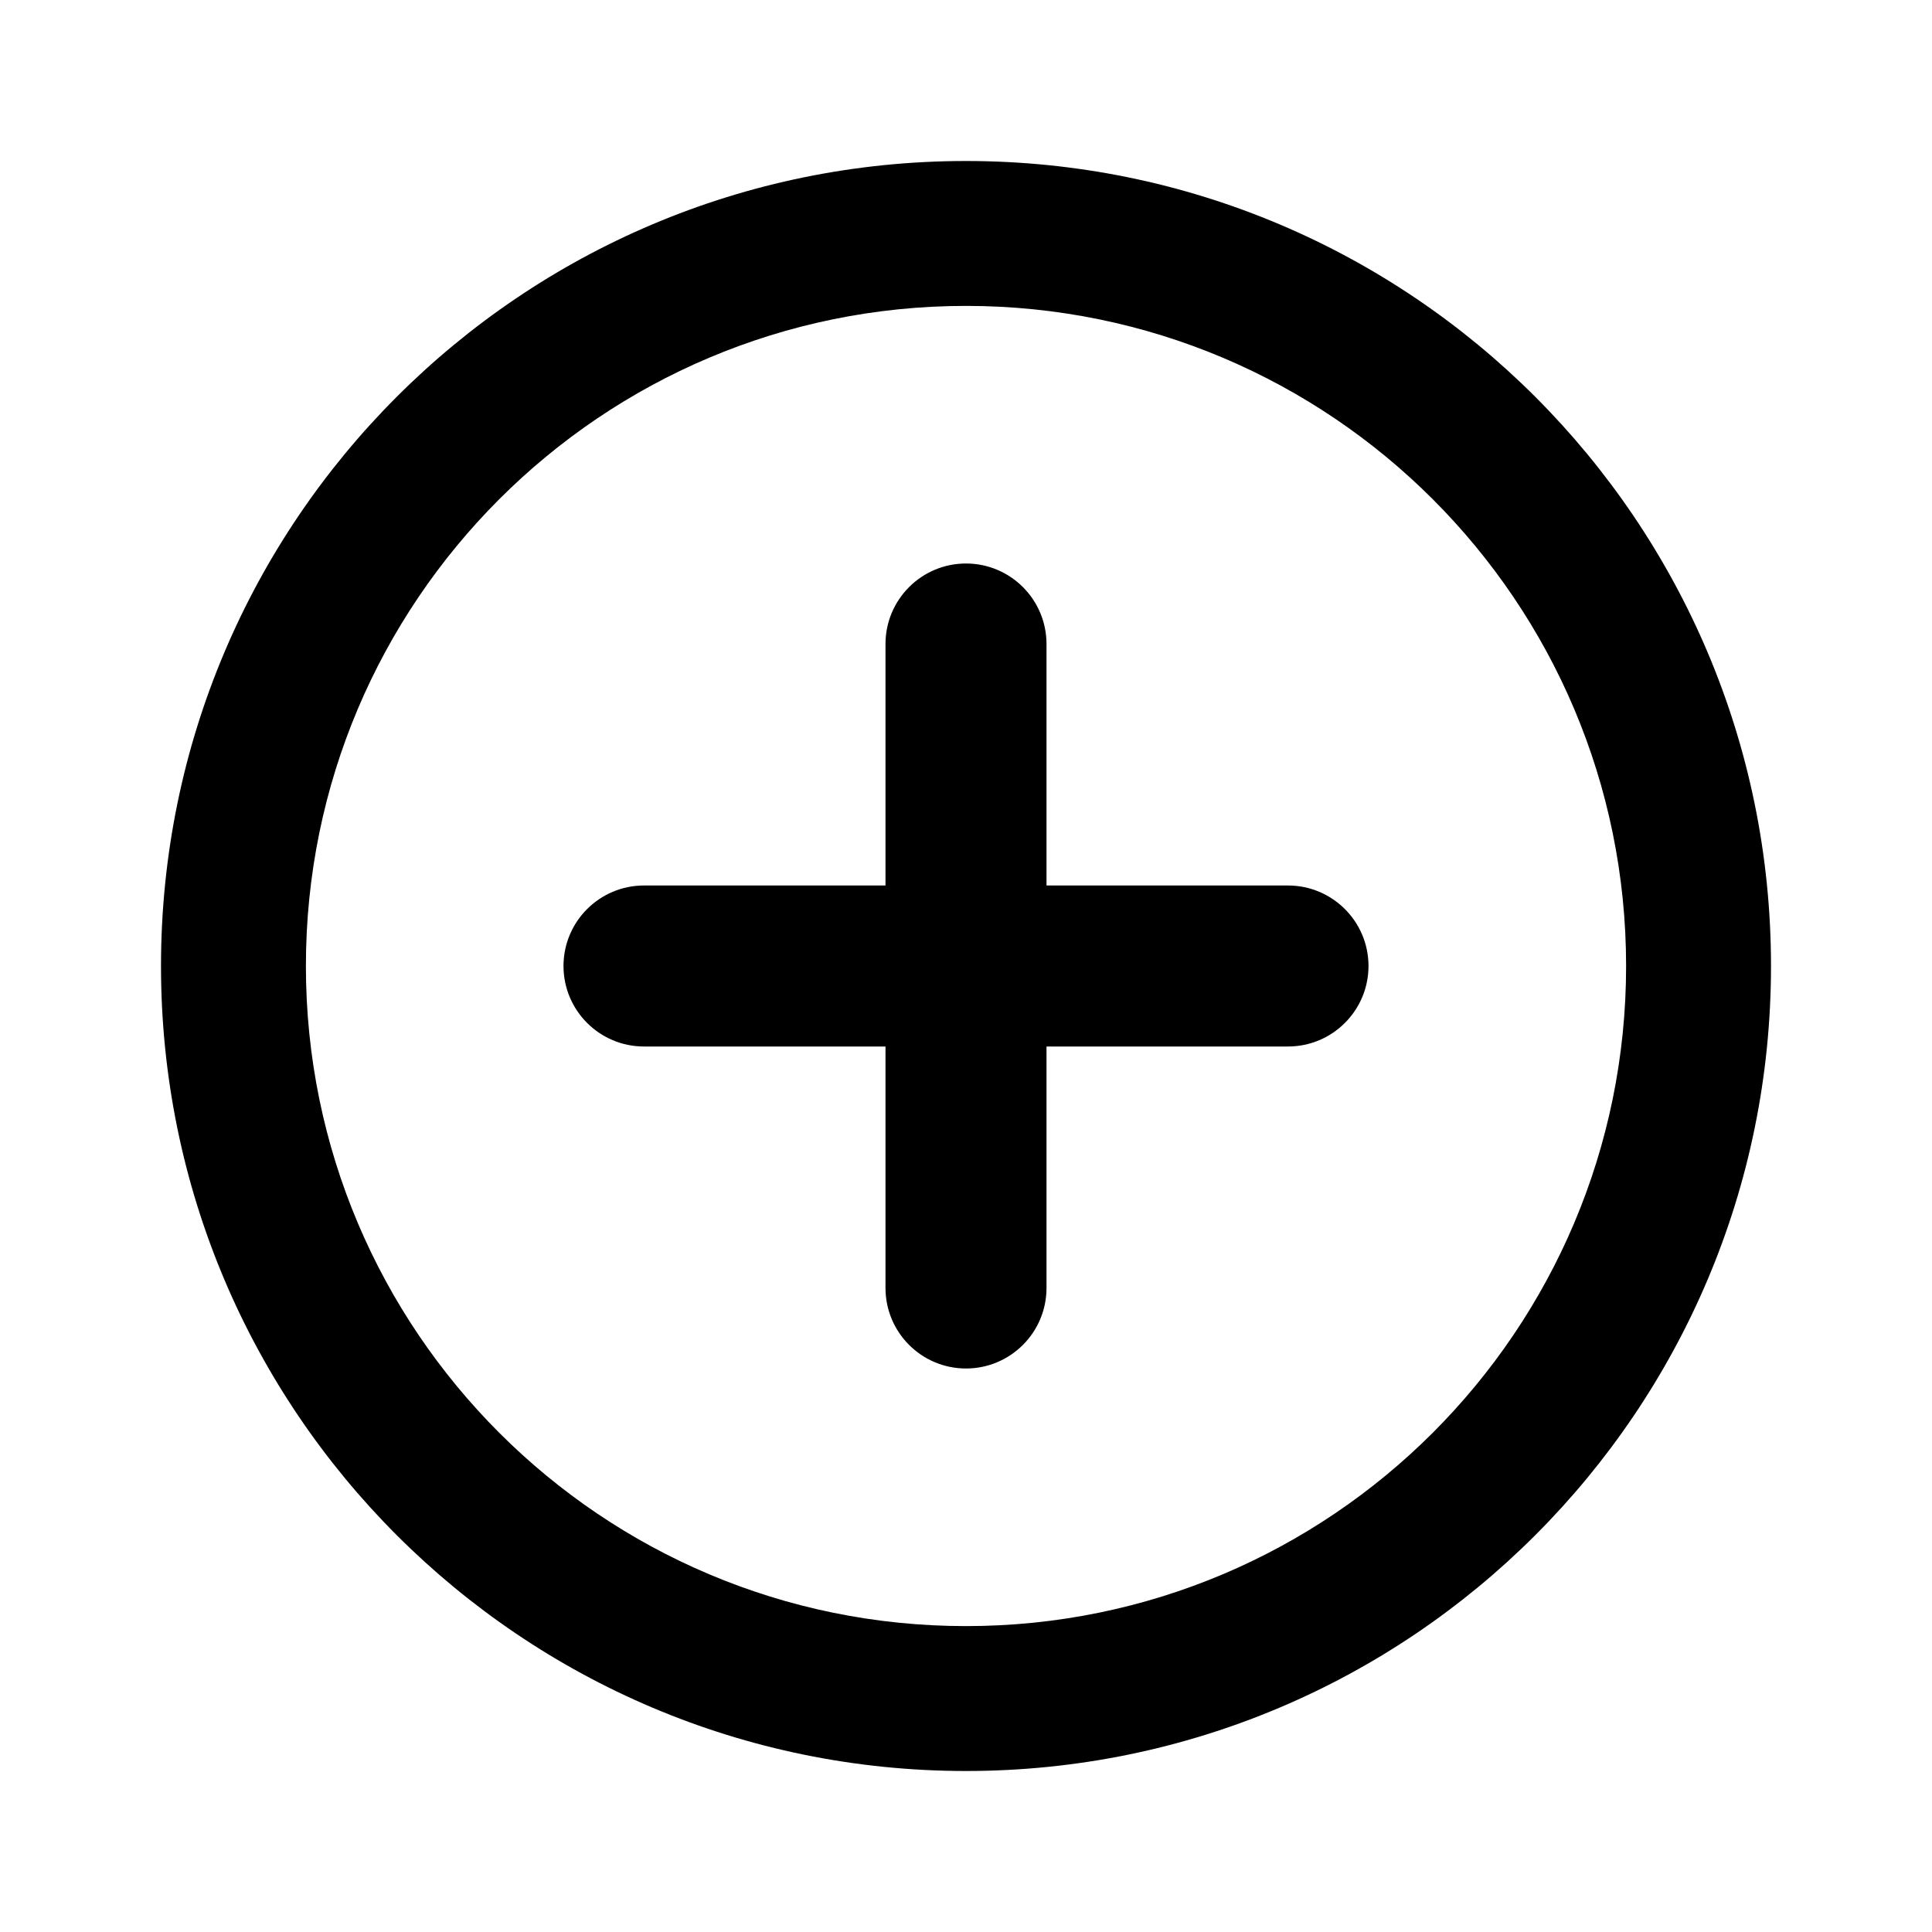
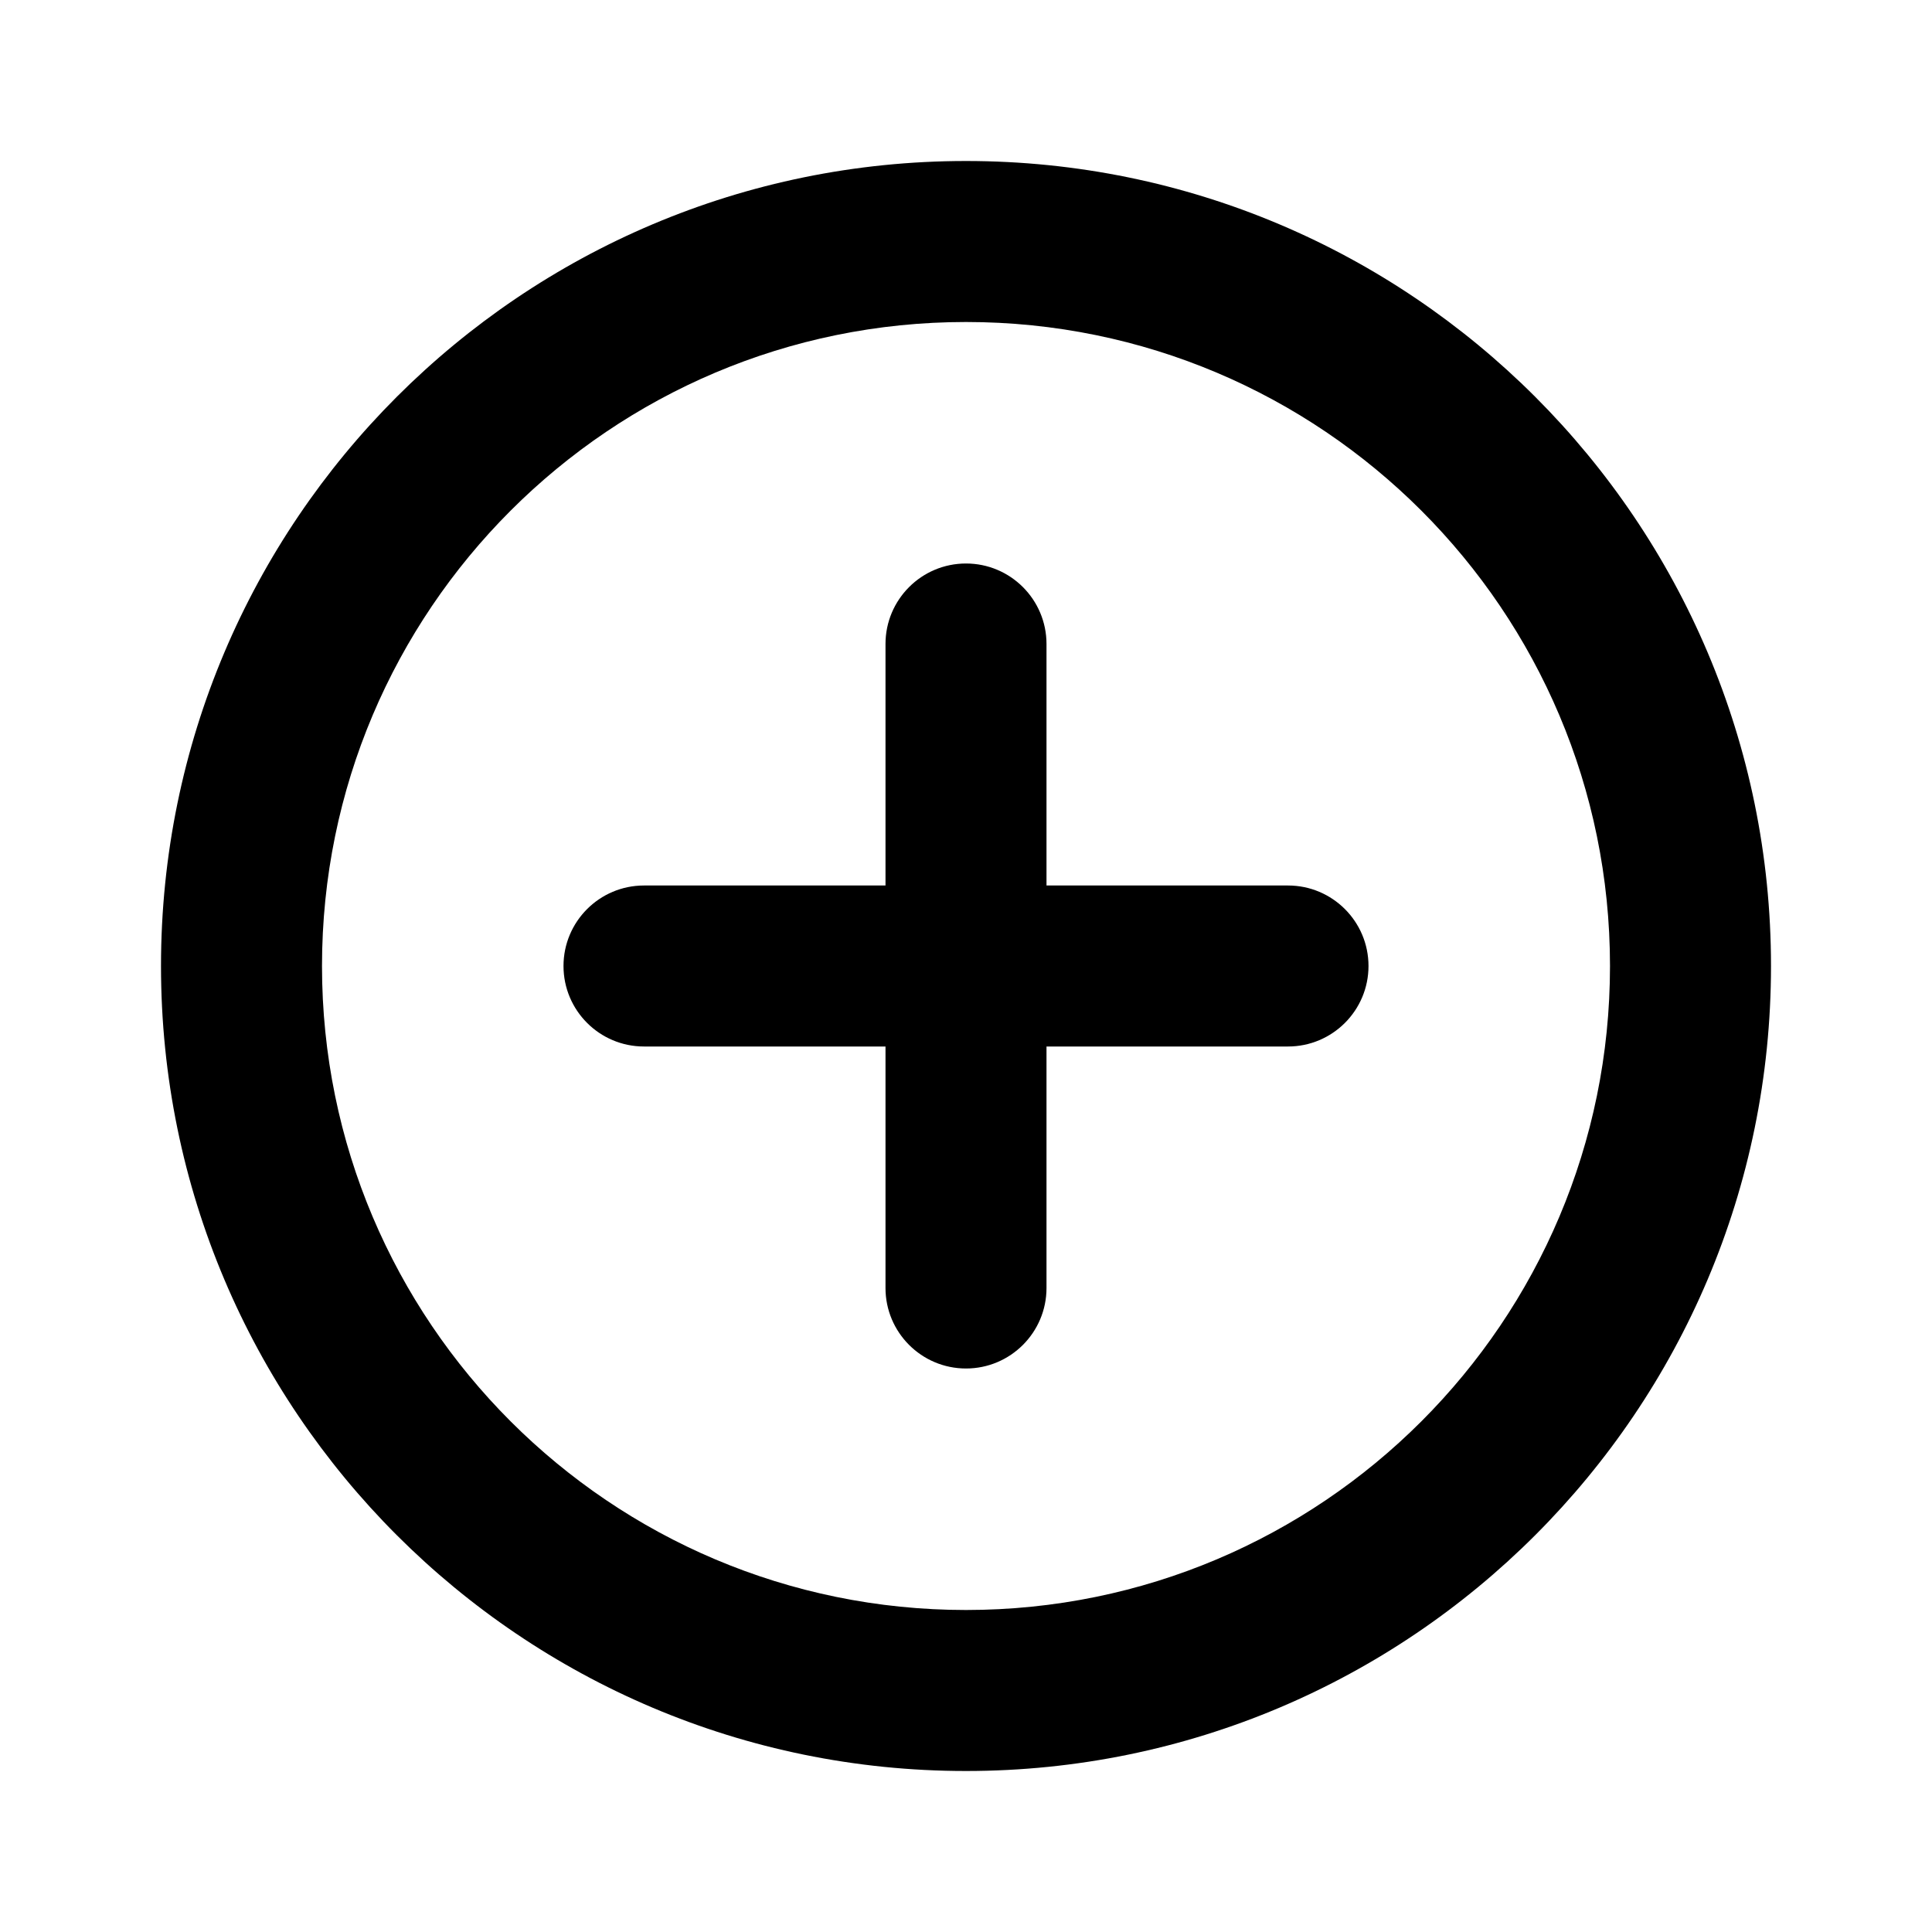
- <svg xmlns="http://www.w3.org/2000/svg" width="24" height="24" viewBox="0 0 24 24" fill="none">
-   <path fill-rule="evenodd" clip-rule="evenodd" d="M12 20.2C16.529 20.2 20.2 16.529 20.2 12C20.2 7.471 16.529 3.8 12 3.8C7.471 3.8 3.8 7.471 3.8 12C3.8 16.529 7.471 20.2 12 20.2ZM12 22C17.523 22 22 17.523 22 12C22 6.477 17.523 2 12 2C6.477 2 2 6.477 2 12C2 17.523 6.477 22 12 22ZM7 12C7 11.448 7.448 11 8 11H11V8C11 7.448 11.448 7 12 7C12.552 7 13 7.448 13 8V11H16C16.552 11 17 11.448 17 12C17 12.552 16.552 13 16 13H13V16C13 16.552 12.552 17 12 17C11.448 17 11 16.552 11 16V13H8C7.448 13 7 12.552 7 12Z" fill="black" />
+ <svg xmlns="http://www.w3.org/2000/svg" width="12" height="12" viewBox="0 0 12 12" fill="none">
+   <path fill-rule="evenodd" clip-rule="evenodd" d="M6 10C8.209 10 10 8.209 10 6C10 3.791 8.209 2 6 2C3.791 2 2 3.791 2 6C2 8.209 3.791 10 6 10ZM6 11C8.761 11 11 8.761 11 6C11 3.239 8.761 1 6 1C3.239 1 1 3.239 1 6C1 8.761 3.239 11 6 11ZM3.5 6C3.5 5.724 3.724 5.5 4 5.5H5.5V4C5.5 3.724 5.724 3.5 6 3.5C6.276 3.5 6.5 3.724 6.5 4V5.5H8C8.276 5.5 8.5 5.724 8.5 6C8.5 6.276 8.276 6.5 8 6.5H6.5V8C6.5 8.276 6.276 8.5 6 8.5C5.724 8.5 5.5 8.276 5.5 8V6.5H4C3.724 6.5 3.5 6.276 3.5 6Z" fill="black" />
</svg>
